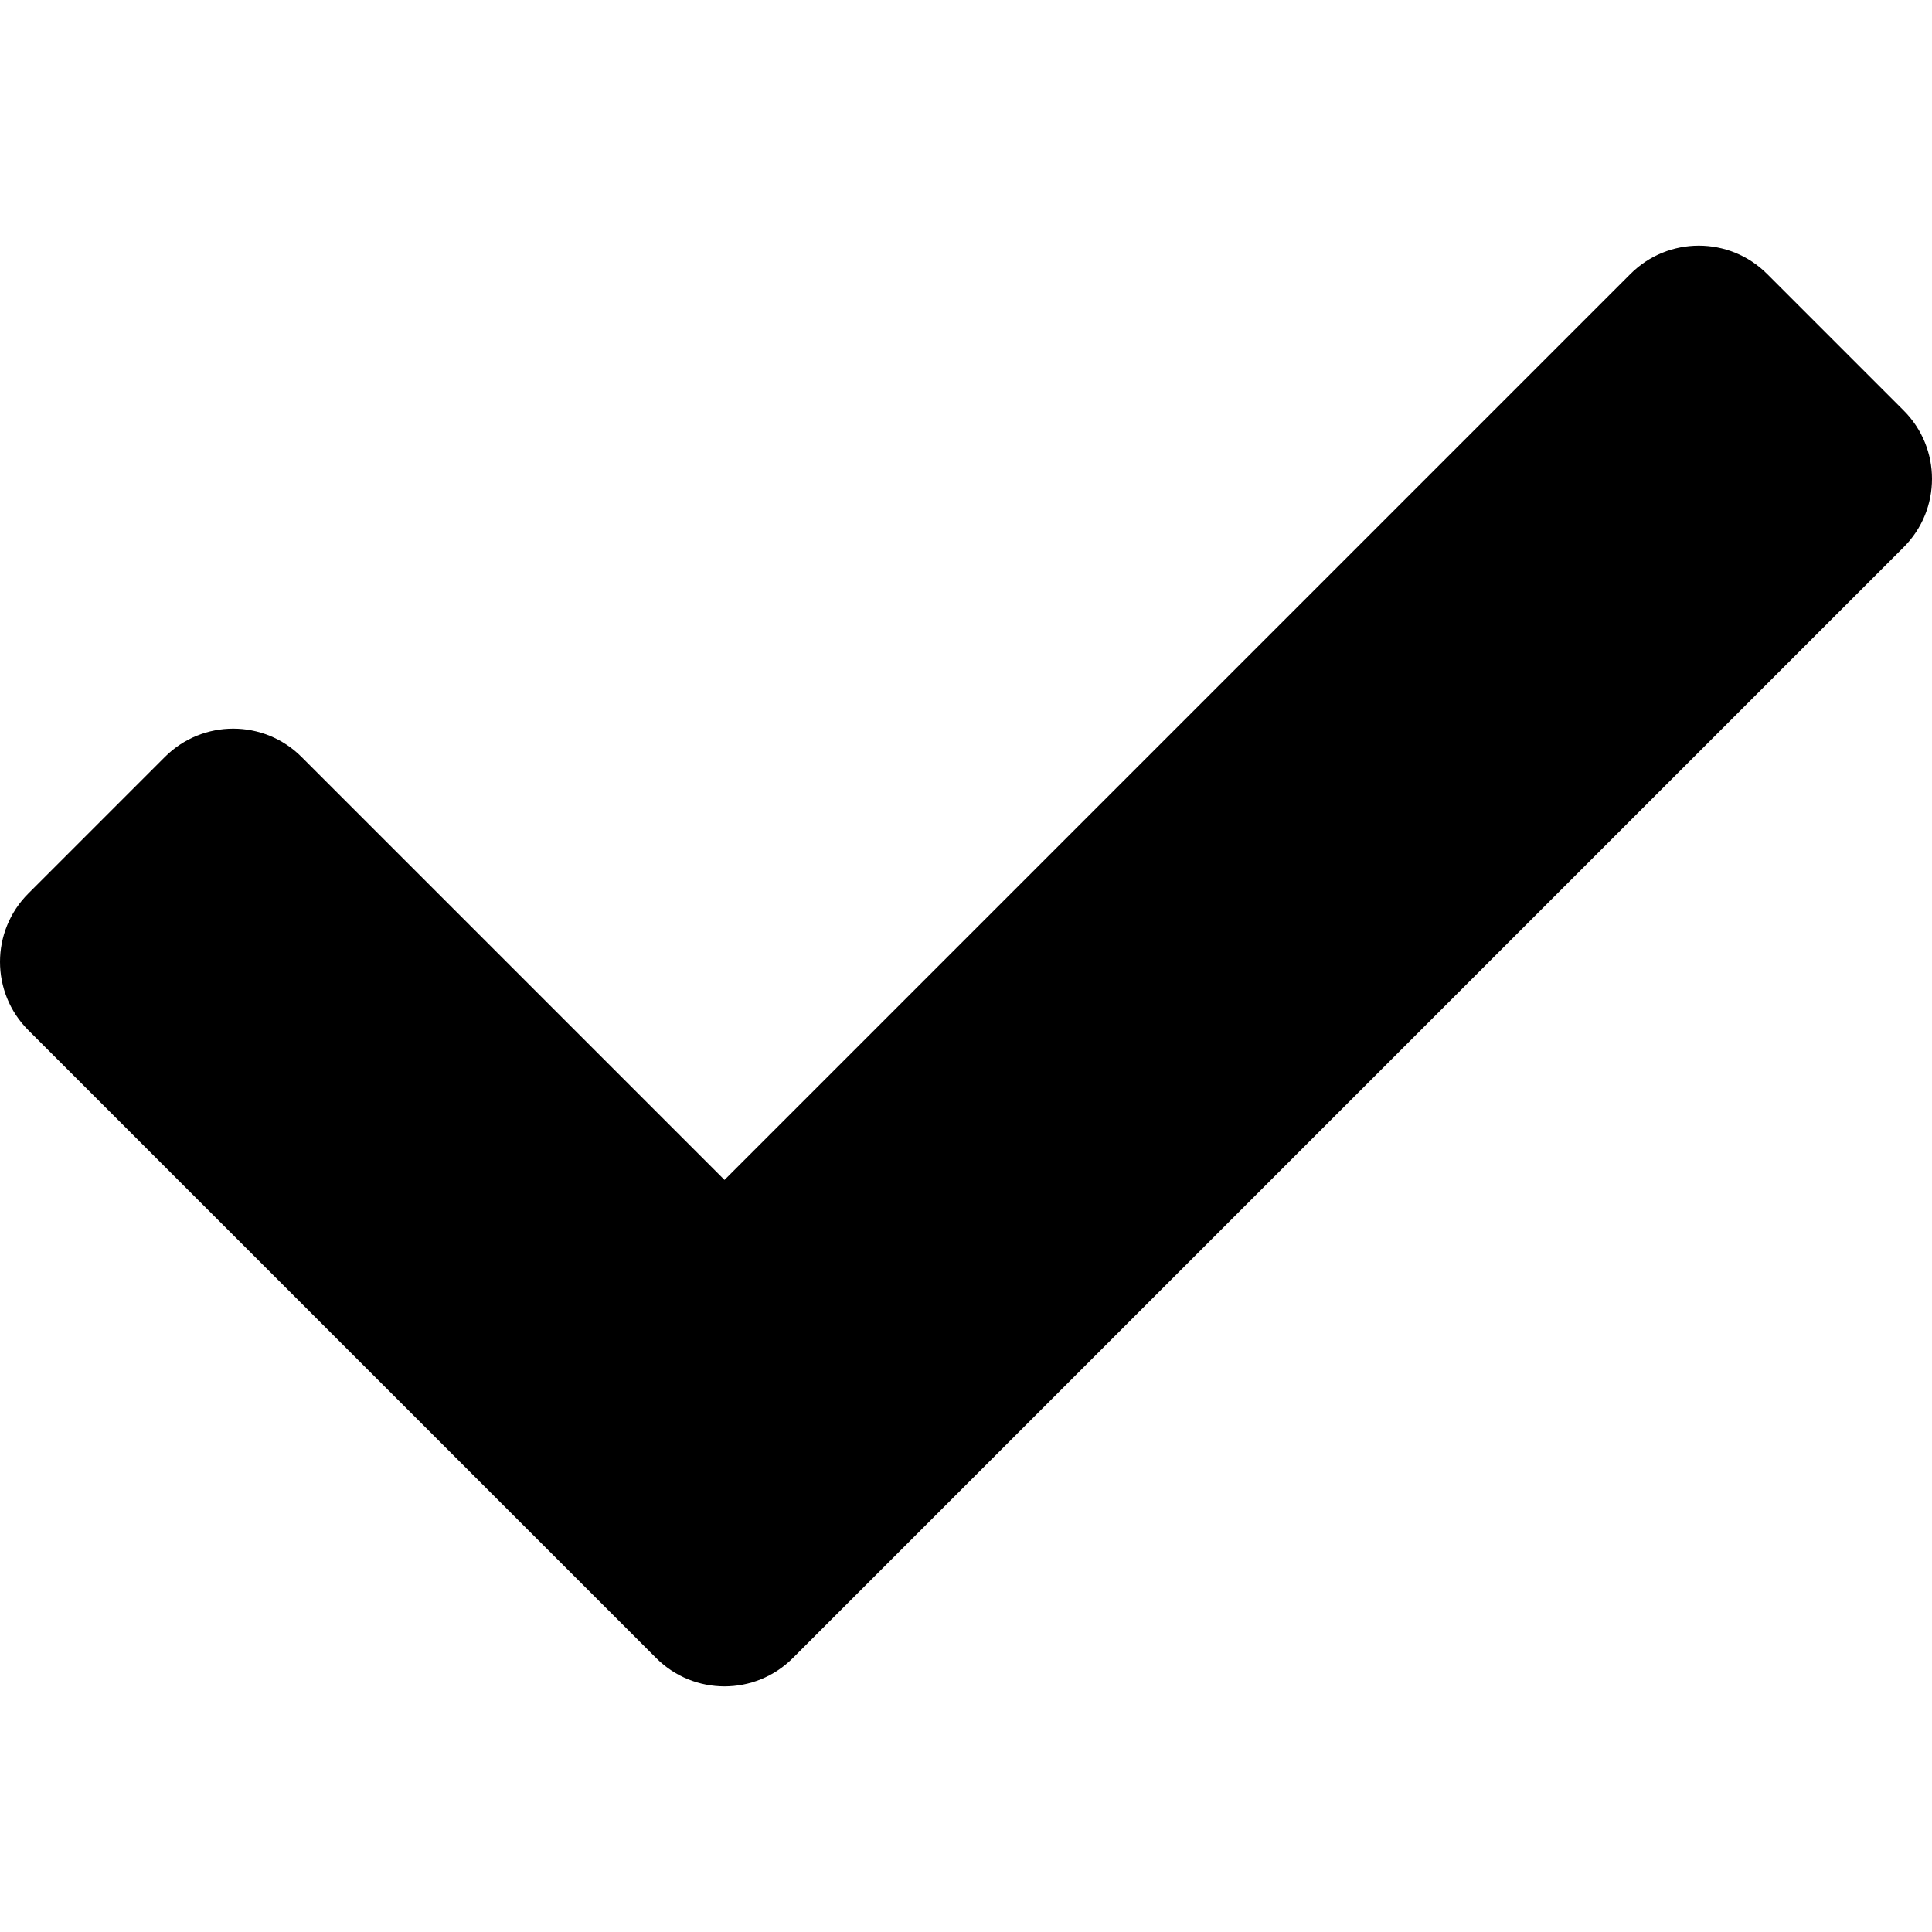
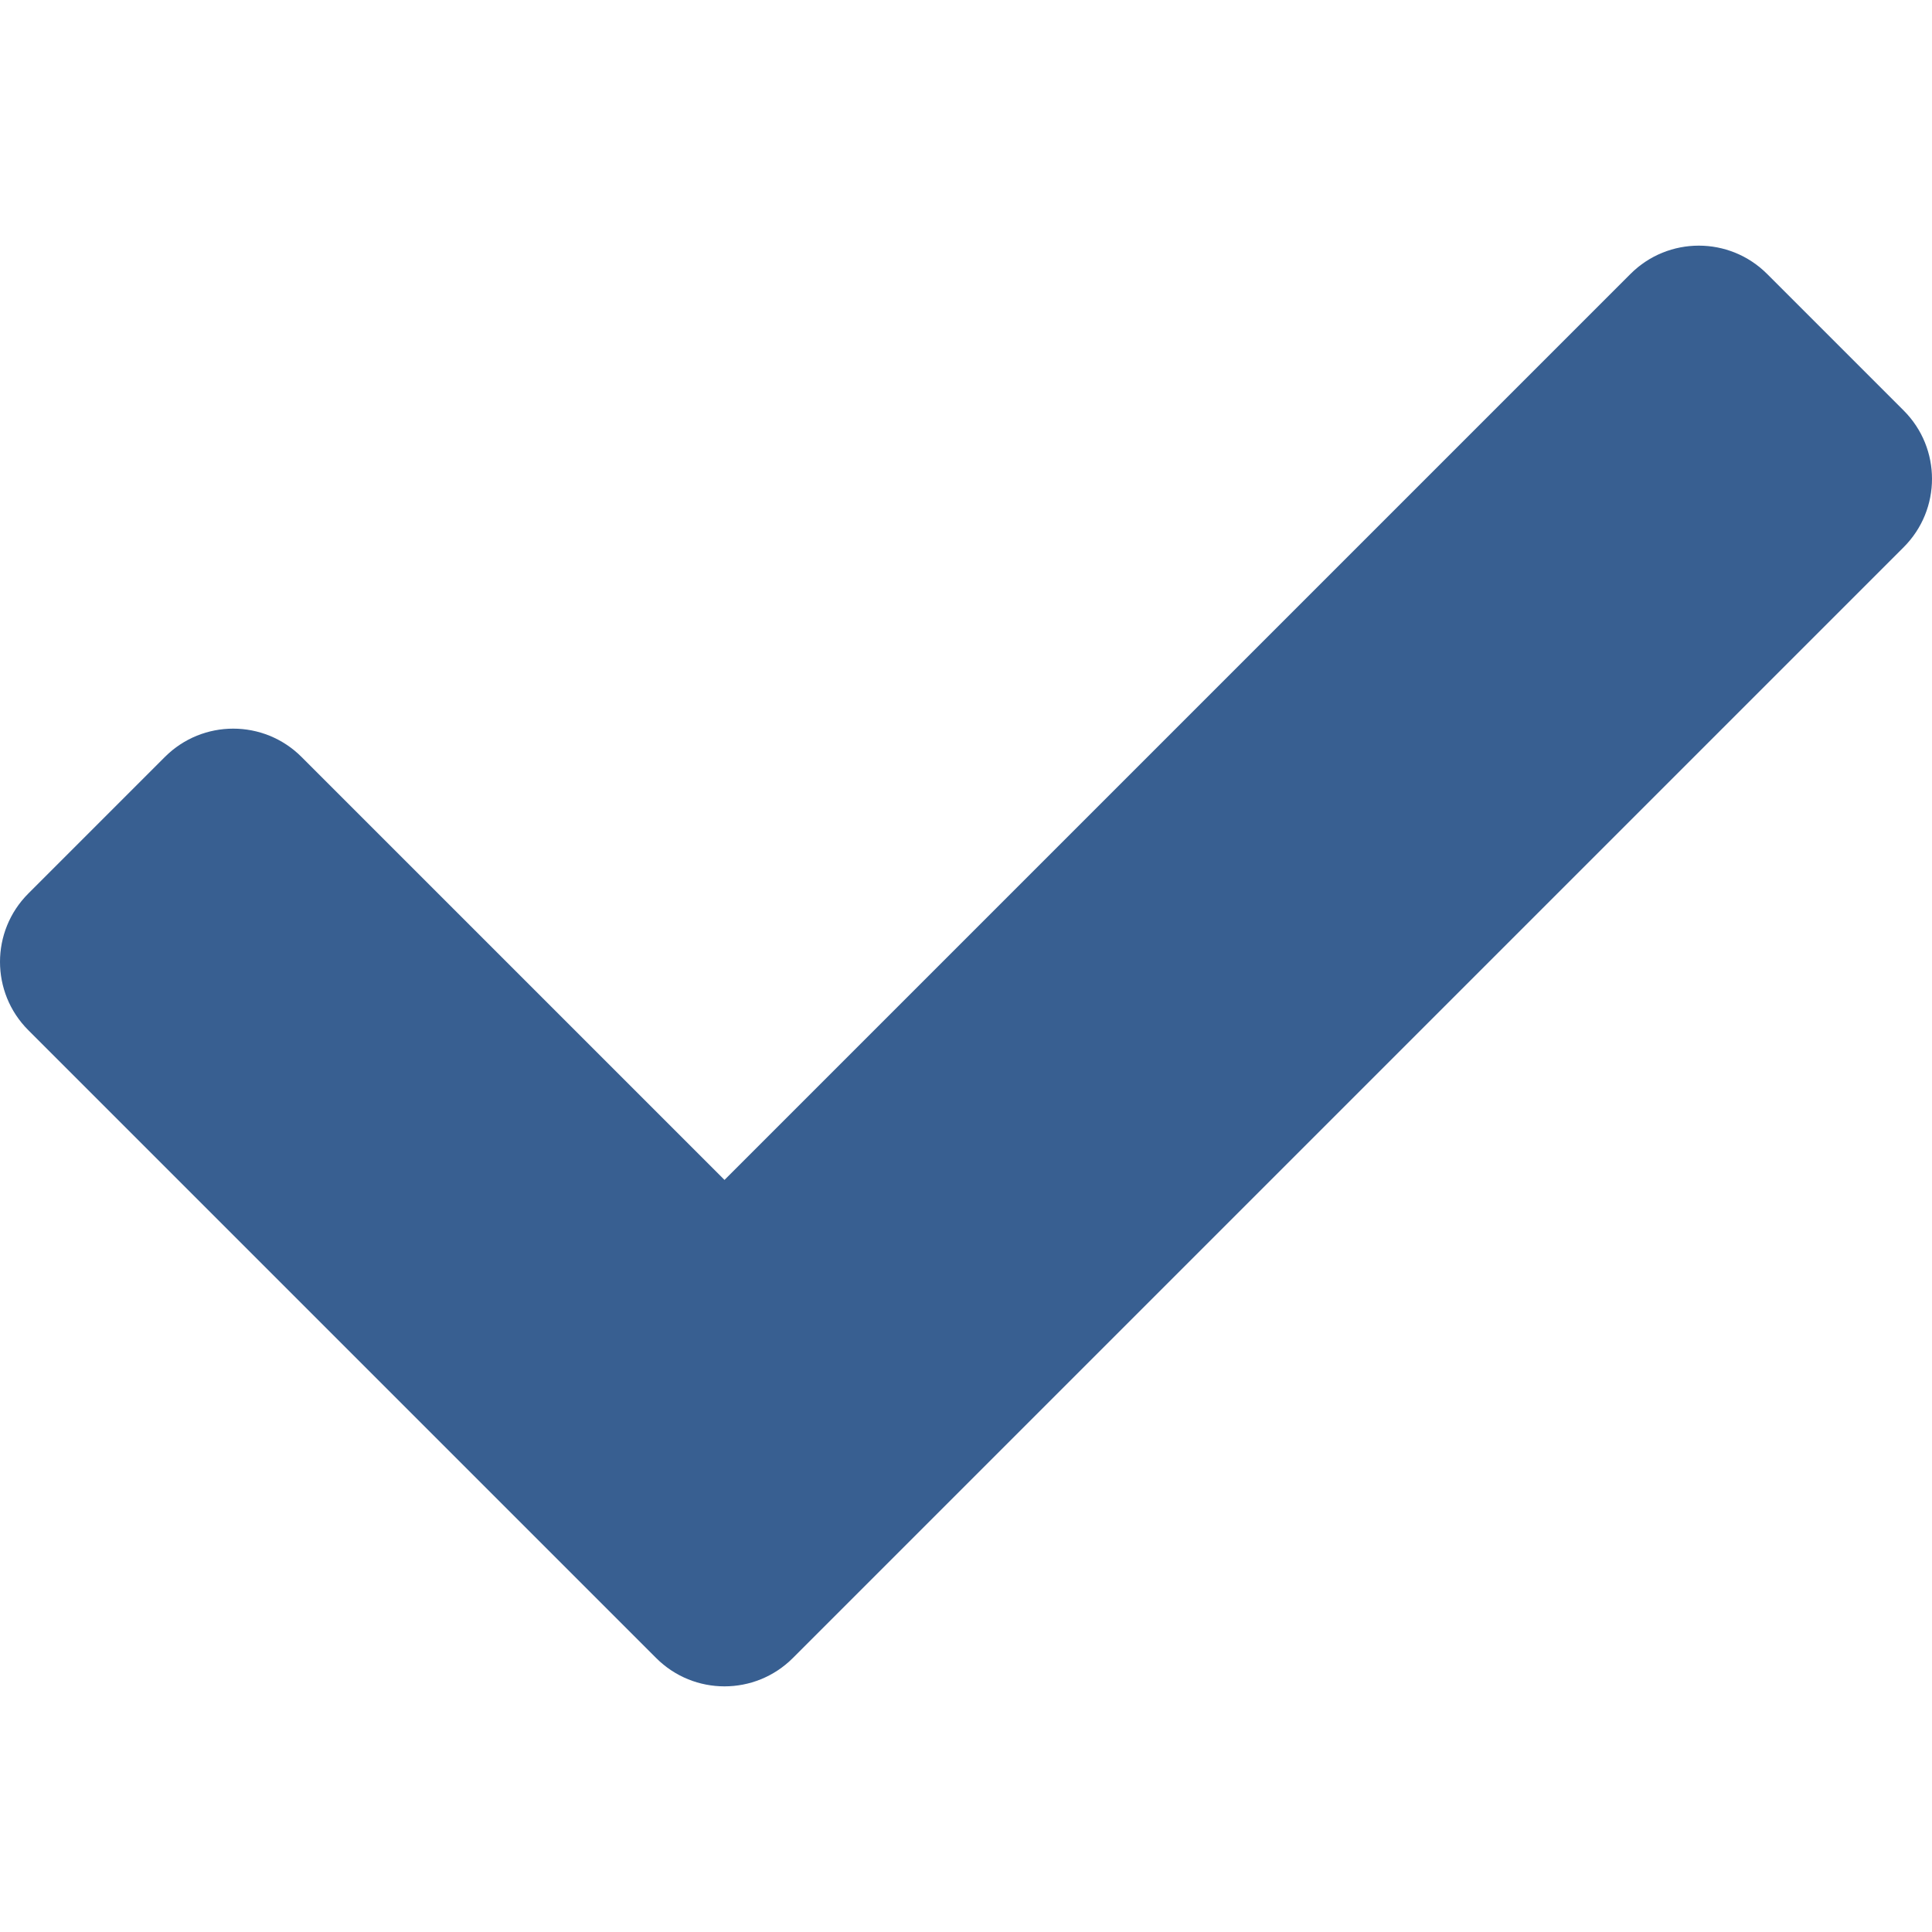
<svg xmlns="http://www.w3.org/2000/svg" viewBox="0 0 512 512">
-   <path d="M173.898 439.404l-166.4-166.4c-9.997-9.997-9.997-26.206 0-36.204l36.203-36.204c9.997-9.998 26.207-9.998 36.204 0L192 312.69 432.095 72.596c9.997-9.997 26.207-9.997 36.204 0l36.203 36.204c9.997 9.997 9.997 26.206 0 36.204l-294.4 294.401c-9.998 9.997-26.207 9.997-36.204-.001z" />
+   <path fill="#385f91" d="M173.898 439.404l-166.4-166.4c-9.997-9.997-9.997-26.206 0-36.204l36.203-36.204c9.997-9.998 26.207-9.998 36.204 0L192 312.69 432.095 72.596c9.997-9.997 26.207-9.997 36.204 0l36.203 36.204c9.997 9.997 9.997 26.206 0 36.204l-294.4 294.401c-9.998 9.997-26.207 9.997-36.204-.001z" />
</svg>
